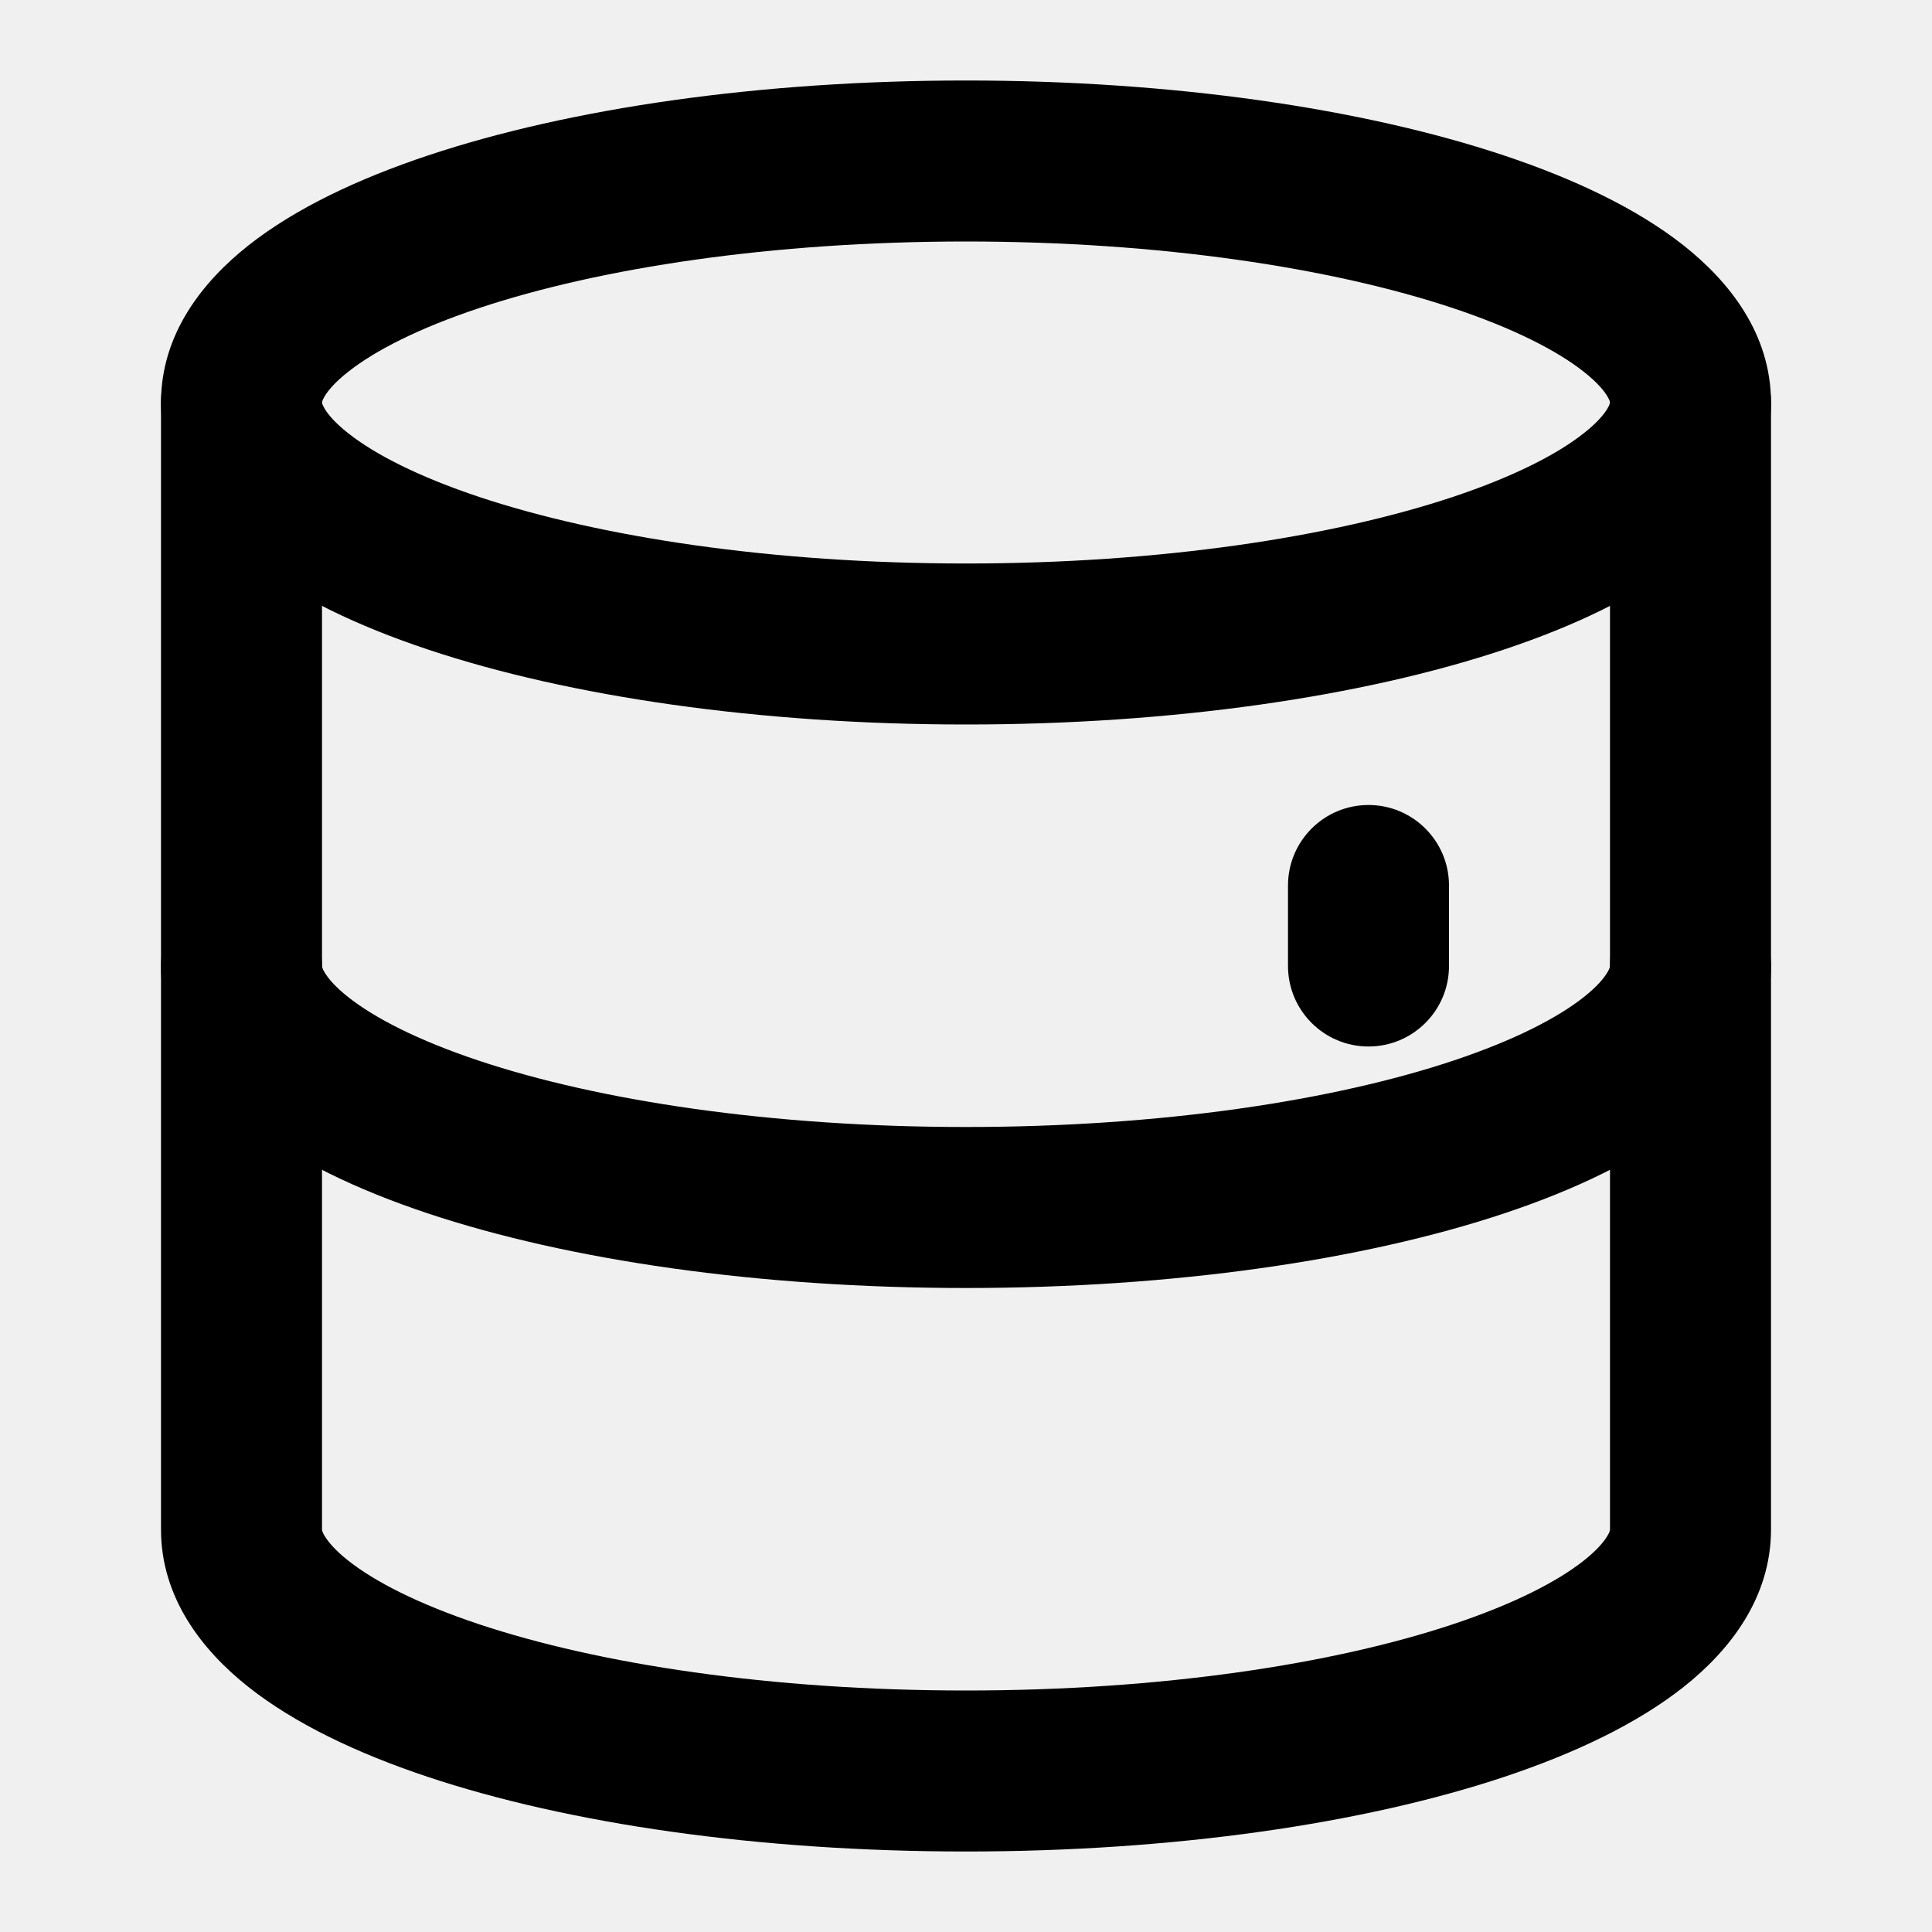
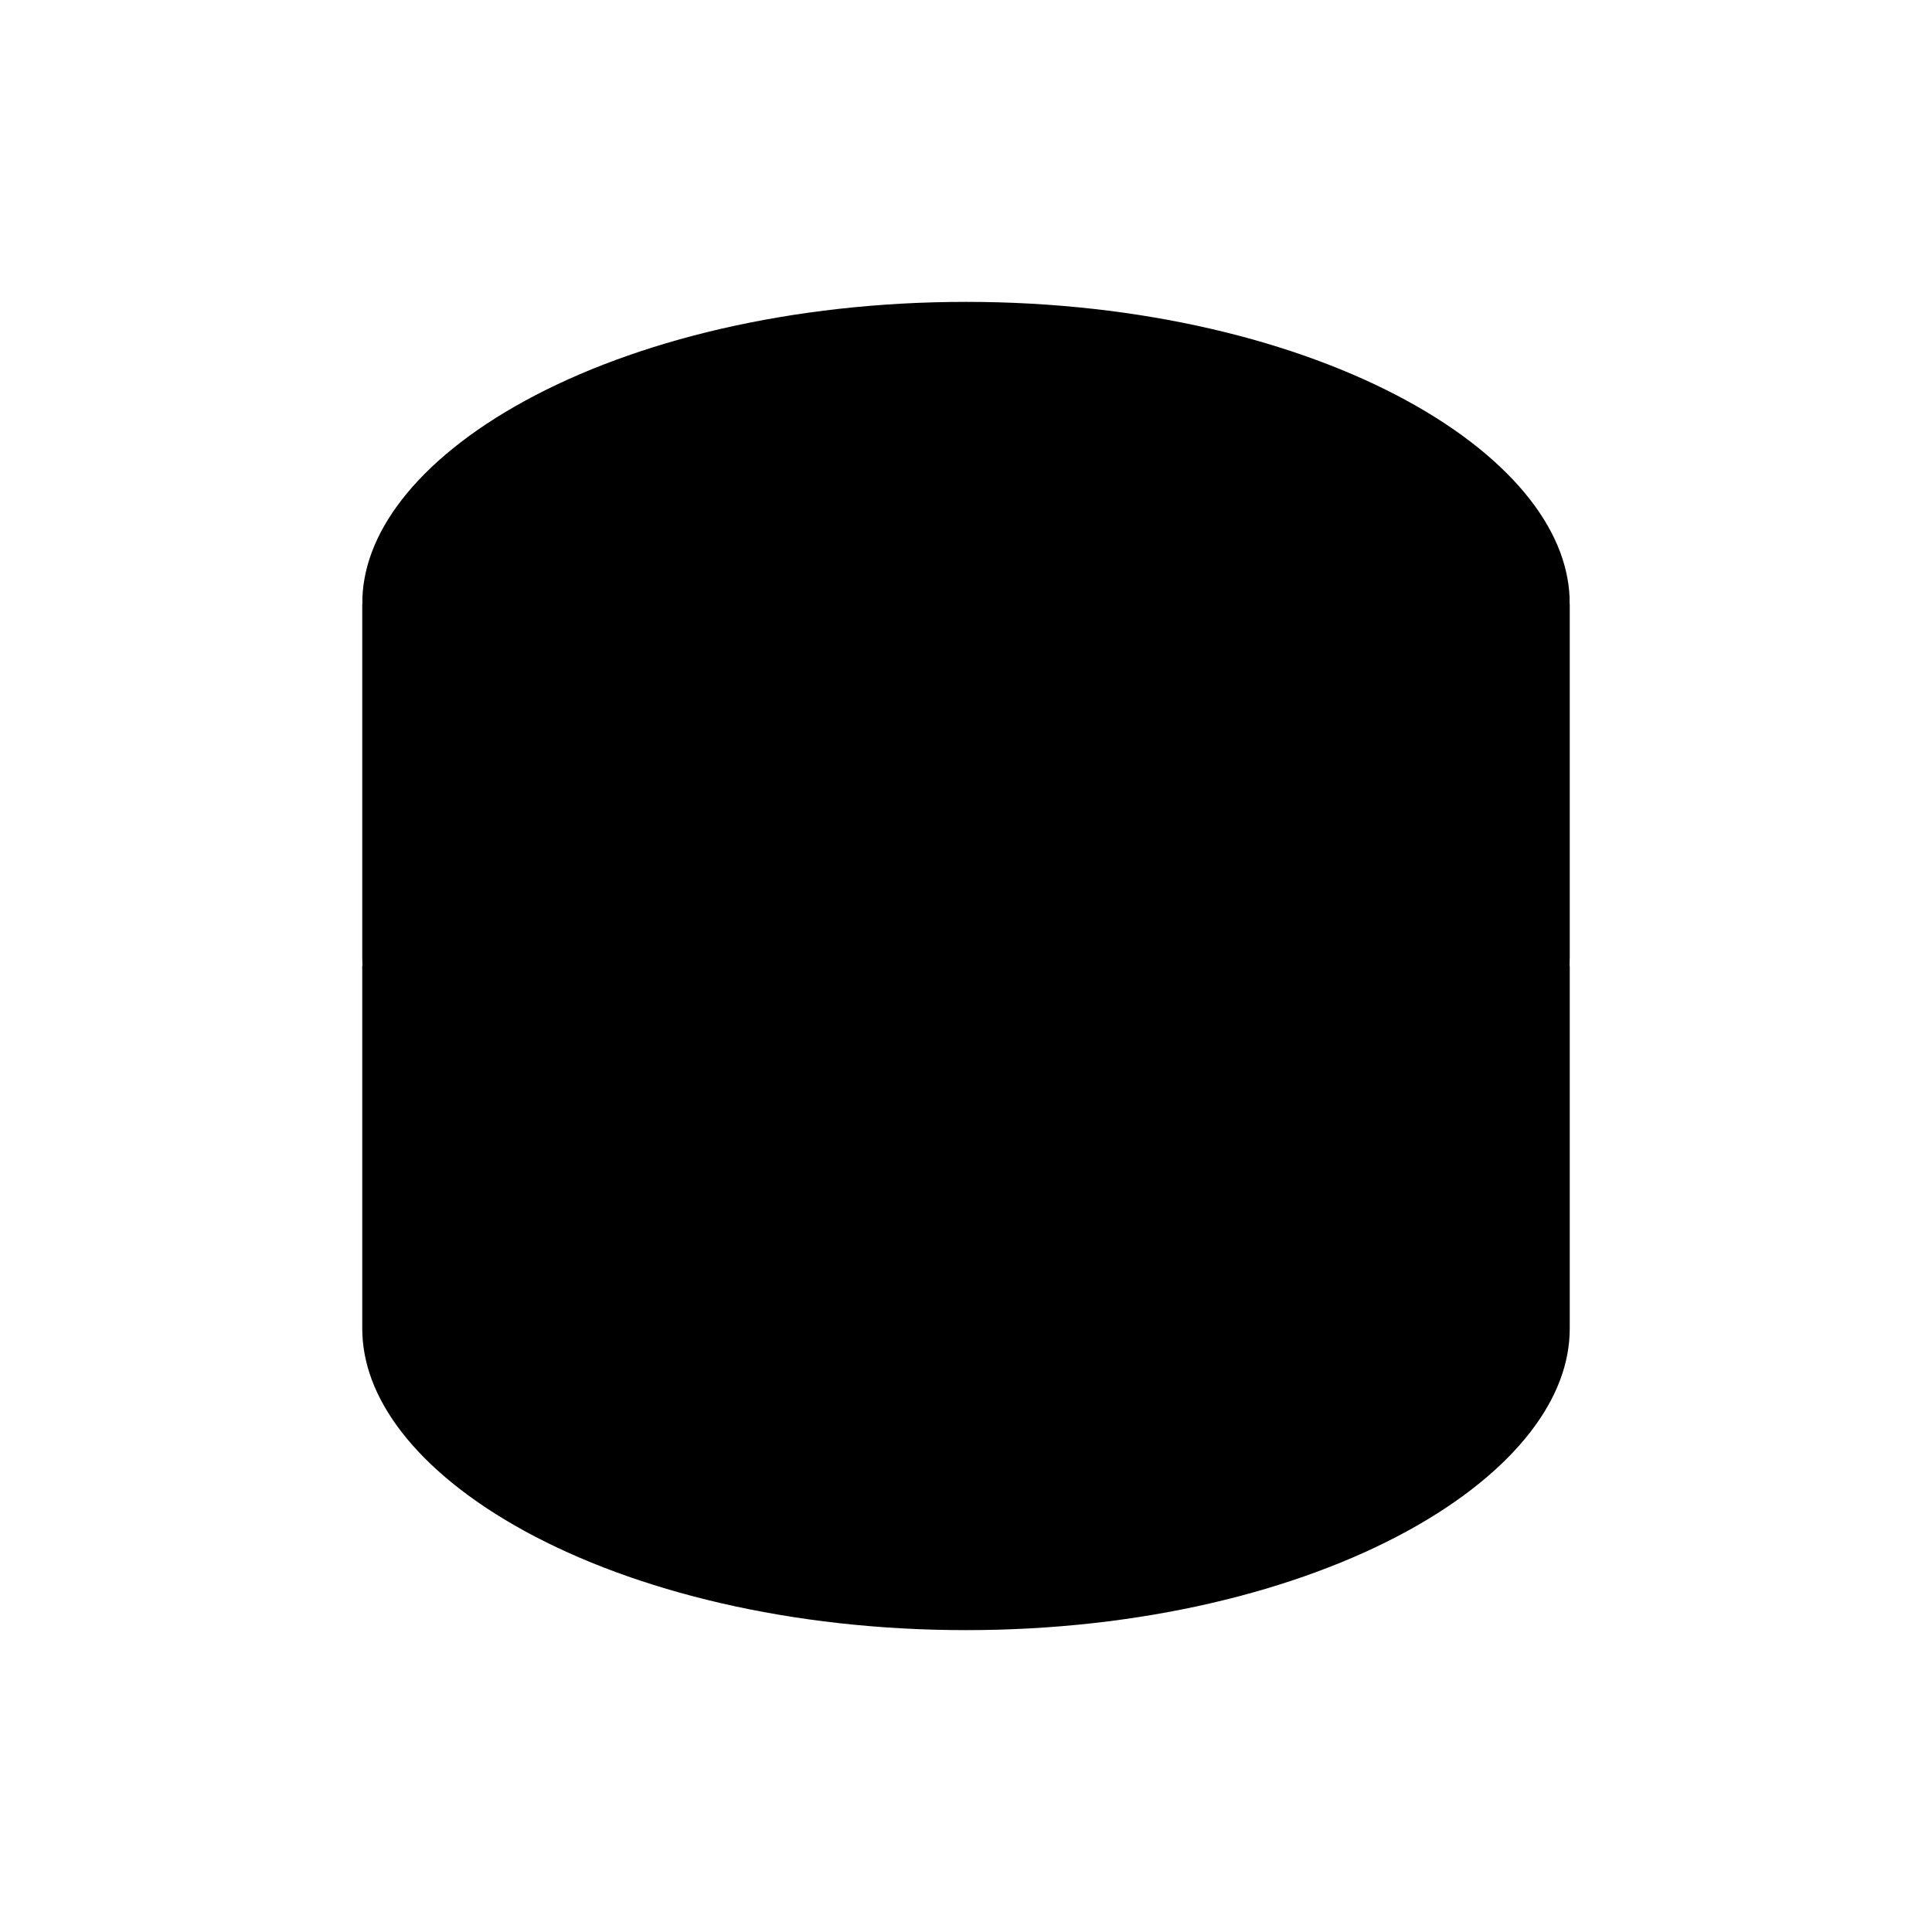
- <svg xmlns="http://www.w3.org/2000/svg" width="24" height="24" viewBox="0 0 24 24" fill="curentColor">
-   <path fill-rule="evenodd" clip-rule="evenodd" d="M3 11C3.552 11 4 11.448 4 12C4 12.002 4 12.007 4.003 12.018C4.007 12.03 4.015 12.052 4.036 12.085C4.078 12.154 4.163 12.258 4.324 12.385C4.652 12.645 5.188 12.922 5.942 13.174C7.439 13.674 9.577 14 12 14C14.423 14 16.561 13.674 18.058 13.174C18.812 12.922 19.348 12.645 19.676 12.385C19.837 12.258 19.922 12.154 19.964 12.085C19.985 12.052 19.993 12.03 19.997 12.018C20 12.007 20 12.002 20 12C20 11.448 20.448 11 21 11C21.552 11 22 11.448 22 12C22 12.849 21.487 13.502 20.918 13.953C20.339 14.412 19.563 14.78 18.692 15.071C16.939 15.656 14.577 16 12 16C9.423 16 7.061 15.656 5.308 15.071C4.437 14.78 3.661 14.412 3.082 13.953C2.513 13.502 2 12.849 2 12C2 11.448 2.448 11 3 11Z" fill="currentColor" />
-   <path fill-rule="evenodd" clip-rule="evenodd" d="M4 5L4 5L4 5C4 5.001 4 5.005 4.003 5.015C4.006 5.026 4.015 5.048 4.035 5.081C4.078 5.151 4.164 5.255 4.326 5.382C4.656 5.643 5.196 5.921 5.952 6.173C7.454 6.673 9.592 7 12 7C14.408 7 16.546 6.673 18.048 6.173C18.804 5.921 19.344 5.643 19.674 5.382C19.836 5.255 19.922 5.151 19.965 5.081C19.985 5.048 19.994 5.026 19.997 5.015C20 5.005 20 5.001 20 5V5C20 4.999 20 4.995 19.997 4.985C19.994 4.974 19.985 4.952 19.965 4.919C19.922 4.849 19.836 4.745 19.674 4.618C19.344 4.357 18.804 4.079 18.048 3.827C16.546 3.327 14.408 3 12 3C9.592 3 7.454 3.327 5.952 3.827C5.196 4.079 4.656 4.357 4.326 4.618C4.164 4.745 4.078 4.849 4.035 4.919C4.015 4.952 4.006 4.974 4.003 4.985C4 4.995 4 4.999 4 5ZM5.32 1.93C7.075 1.345 9.437 1 12 1C14.563 1 16.925 1.345 18.68 1.93C19.553 2.221 20.331 2.589 20.912 3.047C21.481 3.496 22 4.148 22 5C22 5.852 21.481 6.504 20.912 6.953C20.331 7.411 19.553 7.779 18.68 8.07C16.925 8.655 14.563 9 12 9C9.437 9 7.075 8.655 5.32 8.07C4.447 7.779 3.669 7.411 3.088 6.953C2.519 6.504 2 5.852 2 5C2 4.148 2.519 3.496 3.088 3.047C3.669 2.589 4.447 2.221 5.32 1.93Z" fill="currentColor" />
-   <path fill-rule="evenodd" clip-rule="evenodd" d="M3 4C3.552 4 4 4.448 4 5V19C4 19.002 4 19.007 4.003 19.018C4.007 19.03 4.015 19.052 4.036 19.085C4.078 19.154 4.163 19.258 4.324 19.385C4.652 19.645 5.188 19.922 5.942 20.174C7.439 20.674 9.577 21 12 21C14.423 21 16.561 20.674 18.058 20.174C18.812 19.922 19.348 19.645 19.676 19.385C19.837 19.258 19.922 19.154 19.964 19.085C19.985 19.052 19.993 19.03 19.997 19.018C20 19.007 20 19.002 20 19V5C20 4.448 20.448 4 21 4C21.552 4 22 4.448 22 5V19C22 19.849 21.487 20.502 20.918 20.953C20.339 21.412 19.563 21.78 18.692 22.071C16.939 22.656 14.577 23 12 23C9.423 23 7.061 22.656 5.308 22.071C4.437 21.78 3.661 21.412 3.082 20.953C2.513 20.502 2 19.849 2 19V5C2 4.448 2.448 4 3 4Z" fill="currentColor" />
-   <path d="M16 11C16 10.448 16.448 10 17 10C17.552 10 18 10.448 18 11V12C18 12.552 17.552 13 17 13C16.448 13 16 12.552 16 12V11Z" fill="currentColor" />
+ <svg xmlns="http://www.w3.org/2000/svg" width="24" height="24" viewBox="0 0 24 24" fill="currentColor">
+   <rect width="24" height="24" fill="white" />
+   <path d="M12 12C16.556 12 20.25 9.985 20.25 7.5C20.25 5.015 16.556 3 12 3C7.444 3 3.75 5.015 3.75 7.5C3.75 9.985 7.444 12 12 12Z" stroke="white" stroke-width="1.5" stroke-linecap="round" stroke-linejoin="round" />
+   <path d="M3.75 7.5V12C3.75 14.485 7.444 16.5 12 16.5C16.556 16.5 20.25 14.485 20.25 12V7.5" stroke="white" stroke-width="1.5" stroke-linecap="round" stroke-linejoin="round" />
+   <path d="M3.75 12V16.5C3.75 18.985 7.444 21 12 21C16.556 21 20.25 18.985 20.25 16.5V12" stroke="white" stroke-width="1.5" stroke-linecap="round" stroke-linejoin="round" />
</svg>
